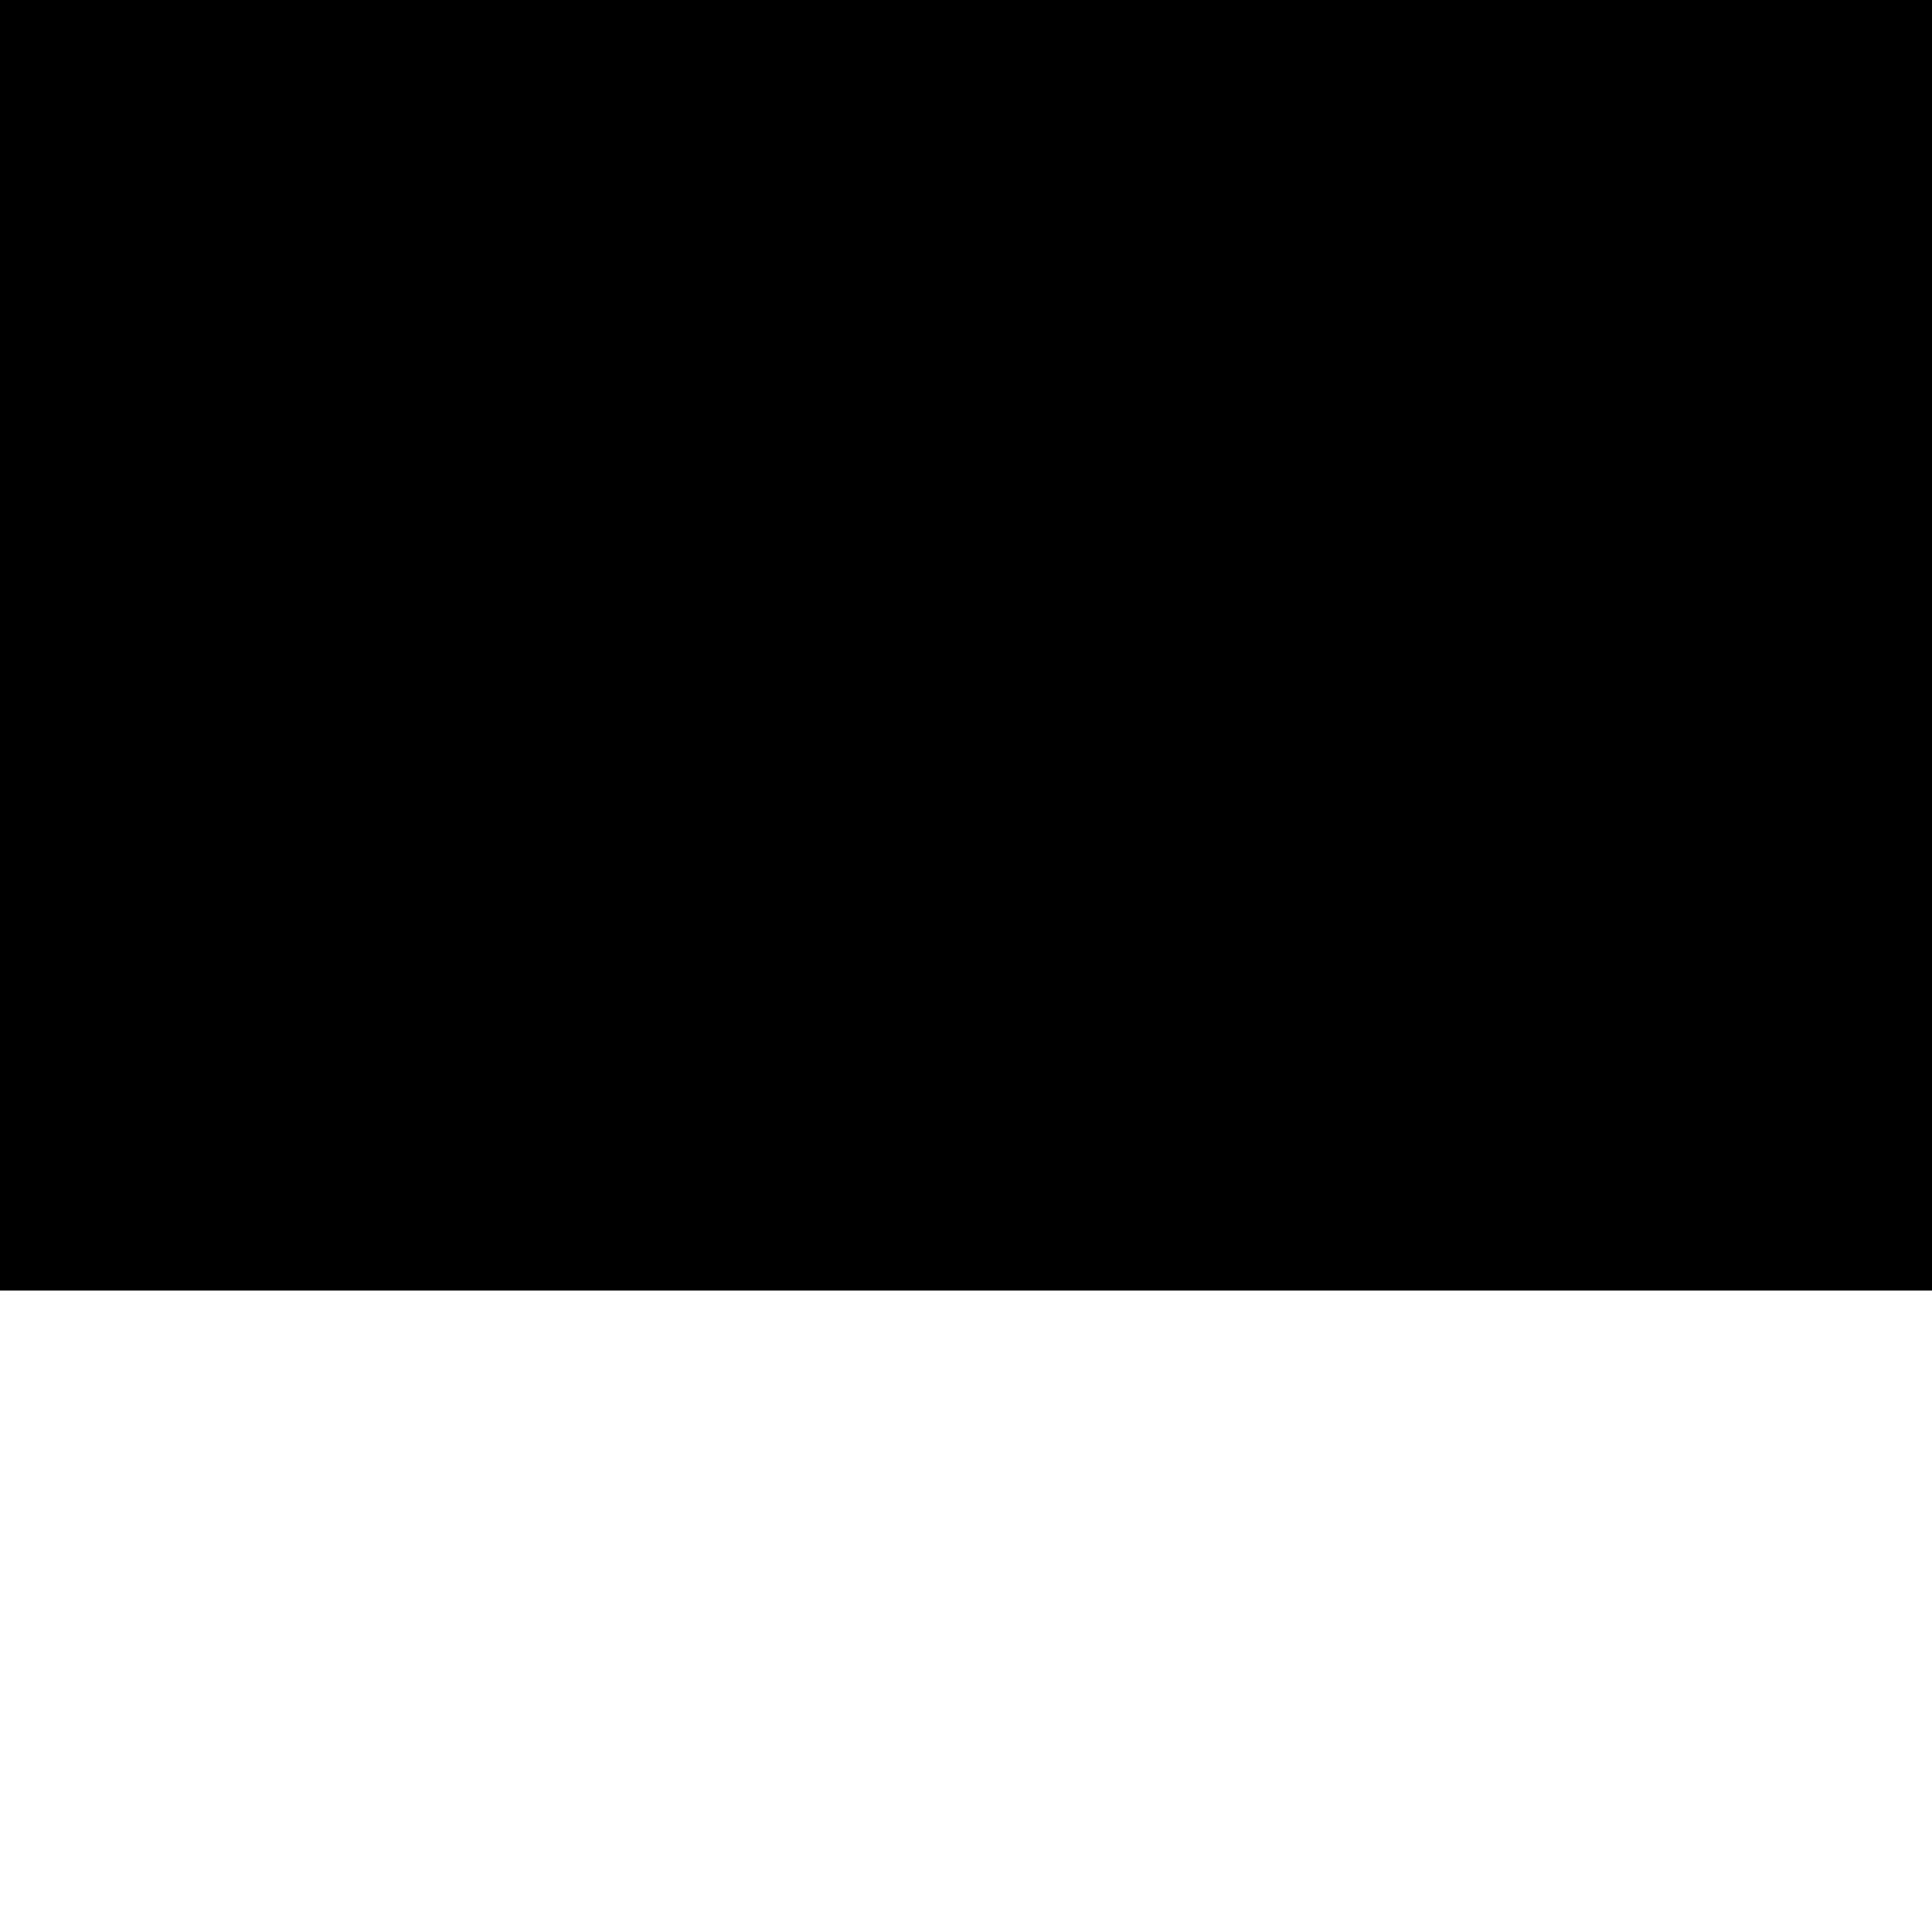
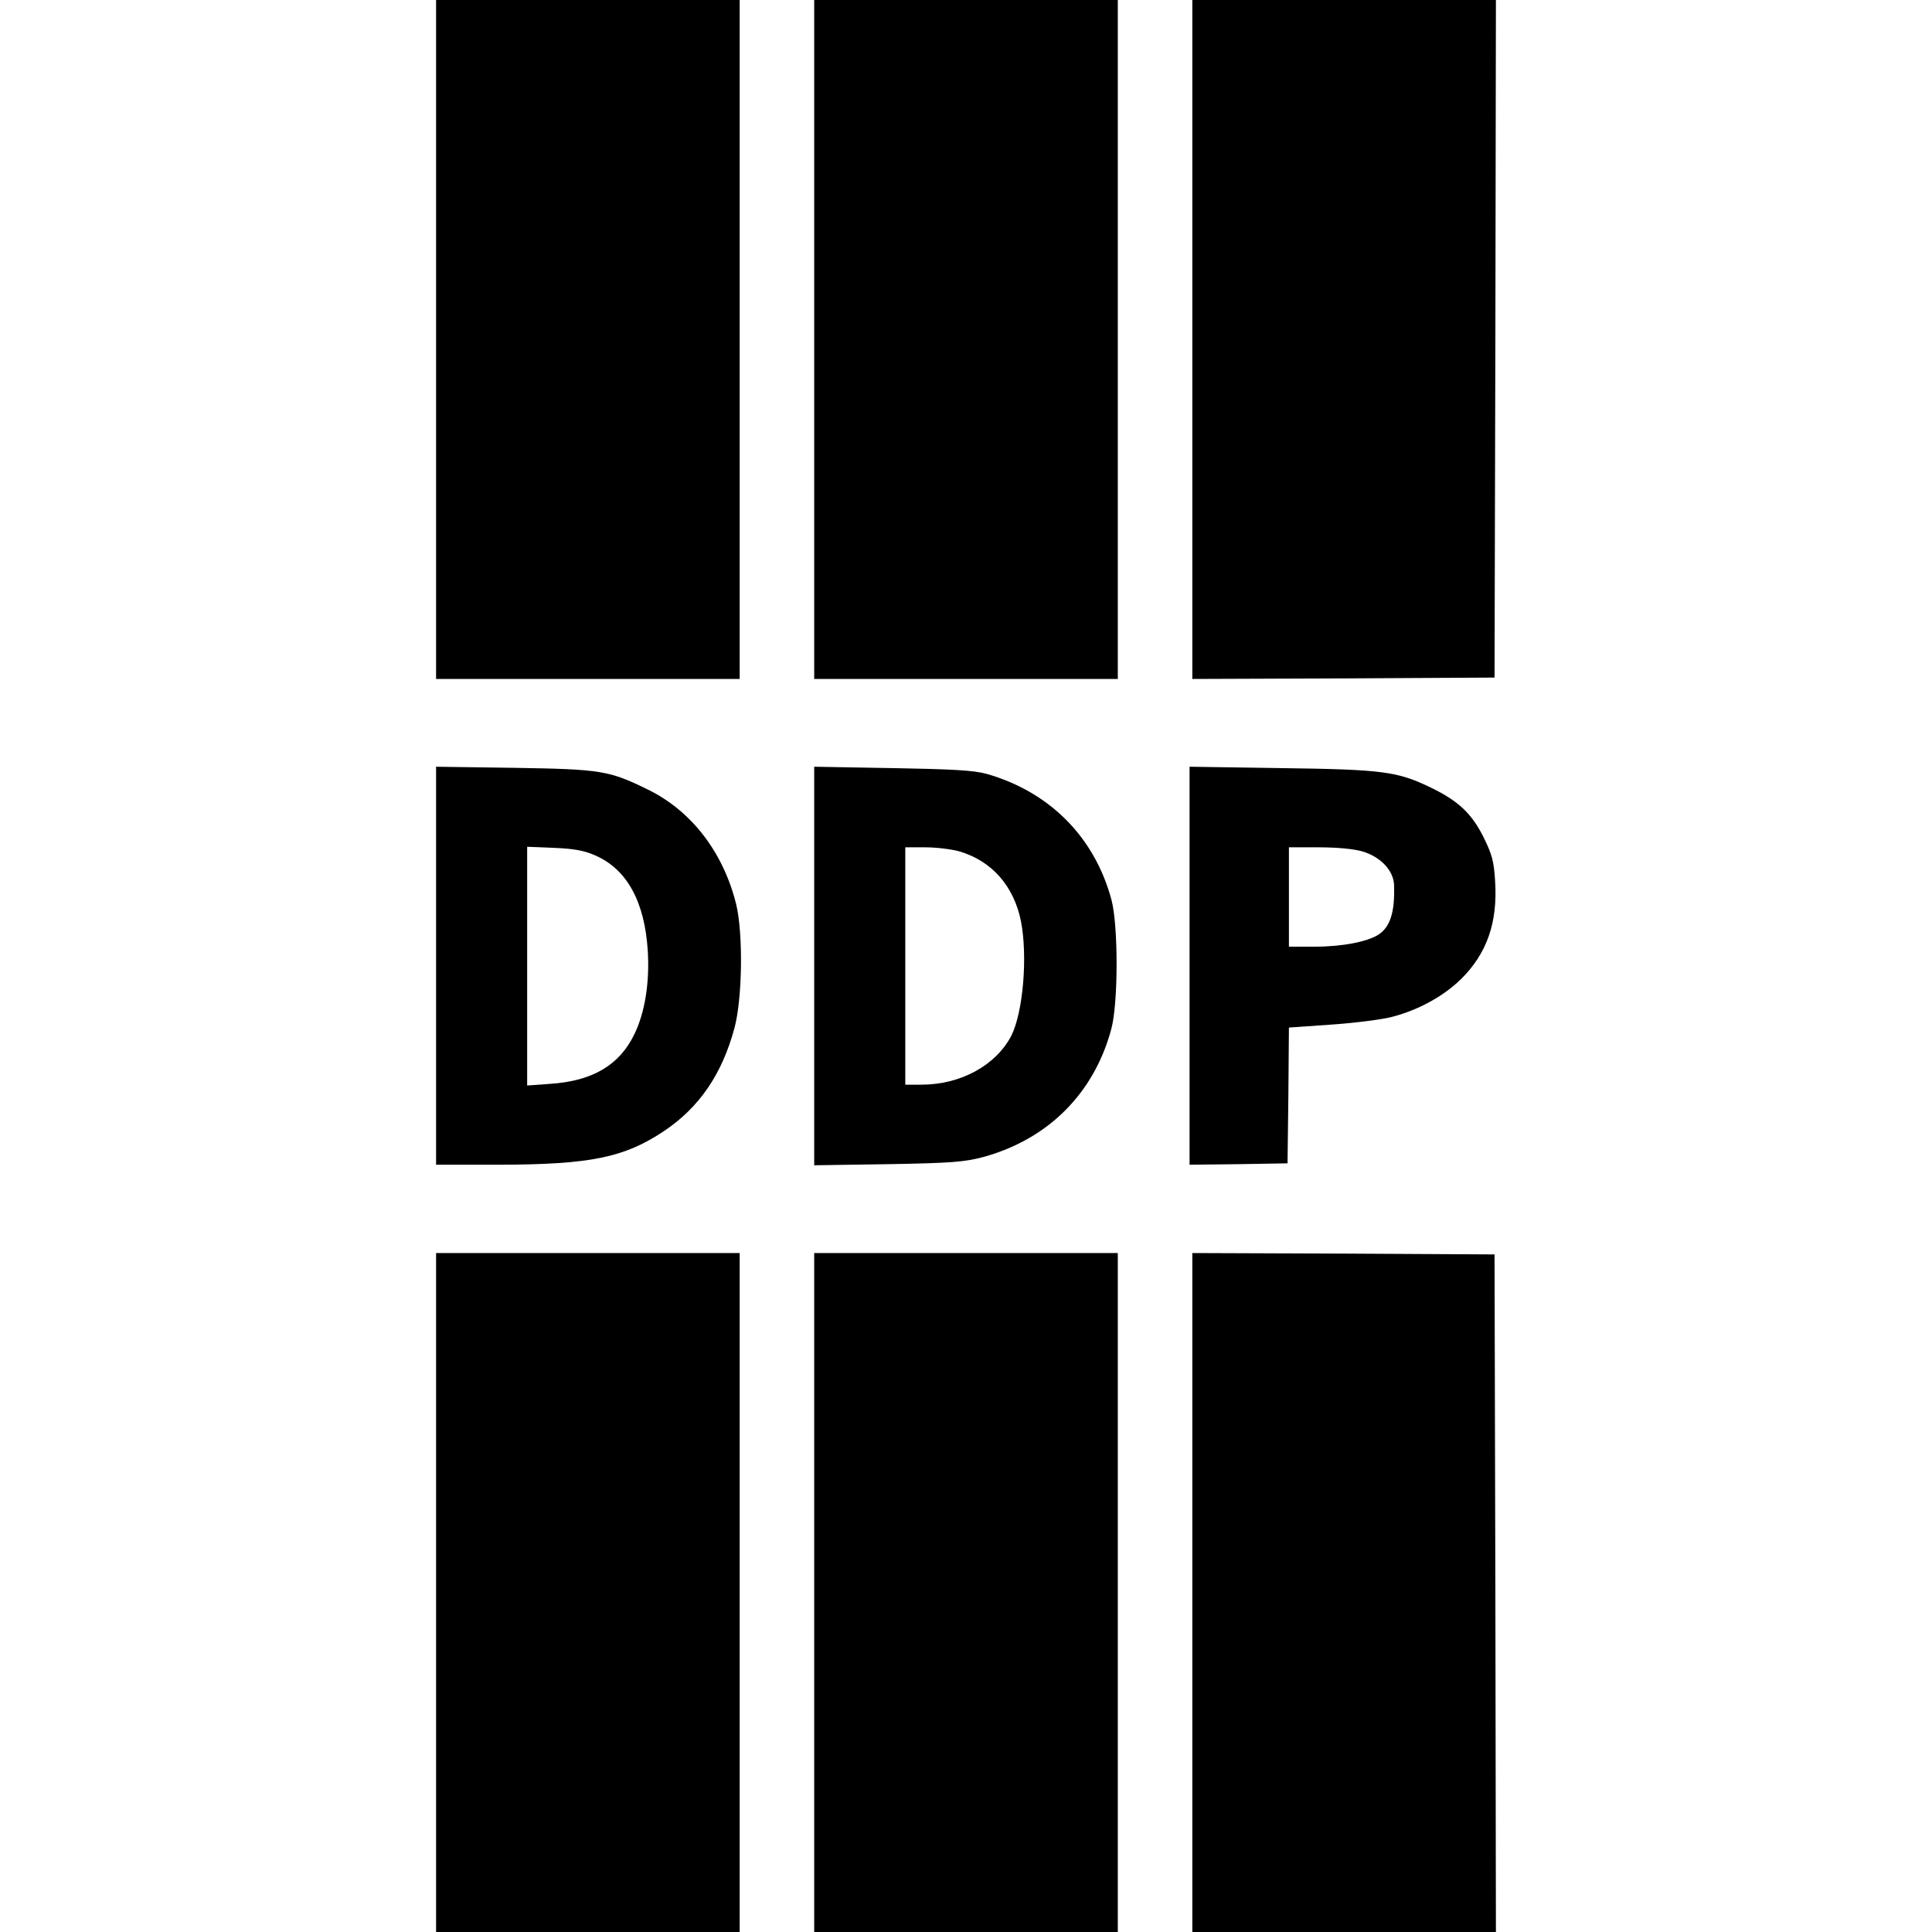
- <svg xmlns="http://www.w3.org/2000/svg" version="1.0" width="256pt" height="256pt" viewBox="0 0 256 256" preserveAspectRatio="xMidYMid meet">
-   <g transform="translate(0,256) scale(0.1,-0.1)" fill="#000000" stroke="none">
-     <path d="M0 1705 l0 -855 1280 0 1280 0 0 855 0 855 -1280 0 -1280 0 0 -855z" />
+ <svg xmlns="http://www.w3.org/2000/svg" version="1.0" width="700pt" height="700pt" viewBox="0 0 700 700" preserveAspectRatio="xMidYMid meet">
+   <g transform="translate(0,700) scale(0.1,-0.1)" fill="#000000" stroke="none">
+     <path d="M1580 5770 l0 -1230 550 0 550 0 0 1230 0 1230 -550 0 -550 0 0 -1230z" />
+     <path d="M2950 5770 l0 -1230 550 0 550 0 0 1230 0 1230 -550 0 -550 0 0 -1230z" />
+     <path d="M4320 5770 l0 -1230 548 2 547 3 3 1228 2 1227 -550 0 -550 0 0 -1230z" />
+     <path d="M1580 3501 l0 -721 233 0 c327 1 449 26 593 122 128 86 210 206 255 373 29 107 32 344 6 450 -47 188 -162 337 -319 414 -141 69 -168 74 -485 79 l-283 4 0 -721z m578 399 c114 -50 178 -168 189 -345 7 -115 -10 -222 -48 -301 -54 -113 -152 -171 -306 -181 l-83 -6 0 433 0 432 98 -4 c73 -3 110 -10 150 -28z" />
+     <path d="M2950 3500 l0 -722 268 4 c231 4 277 8 345 26 233 64 400 229 463 462 26 93 26 377 1 470 -61 227 -224 391 -452 456 -48 13 -118 17 -342 21 l-283 5 0 -722z m527 415 c117 -35 196 -125 222 -252 25 -128 8 -331 -35 -416 -56 -107 -183 -177 -326 -177 l-58 0 0 430 0 430 73 0 c40 0 96 -7 124 -15z" />
+     <path d="M4310 3501 l0 -721 178 2 177 3 3 246 2 246 158 11 c86 6 184 19 217 28 95 25 184 74 247 135 95 93 135 206 125 357 -4 70 -11 96 -41 157 -43 87 -92 133 -191 181 -122 59 -173 66 -542 71 l-333 5 0 -721z m627 414 c66 -20 113 -70 114 -123 3 -97 -14 -150 -56 -178 -40 -26 -131 -44 -232 -44 l-93 0 0 180 0 180 108 0 c68 0 128 -6 159 -15z" />
+     <path d="M1580 1230 l0 -1230 550 0 550 0 0 1230 0 1230 -550 0 -550 0 0 -1230z" />
+     <path d="M2950 1230 l0 -1230 550 0 550 0 0 1230 0 1230 -550 0 -550 0 0 -1230z" />
+     <path d="M4320 1230 l0 -1230 550 0 550 0 -2 1227 -3 1228 -547 3 -548 2 0 -1230z" />
  </g>
</svg>
